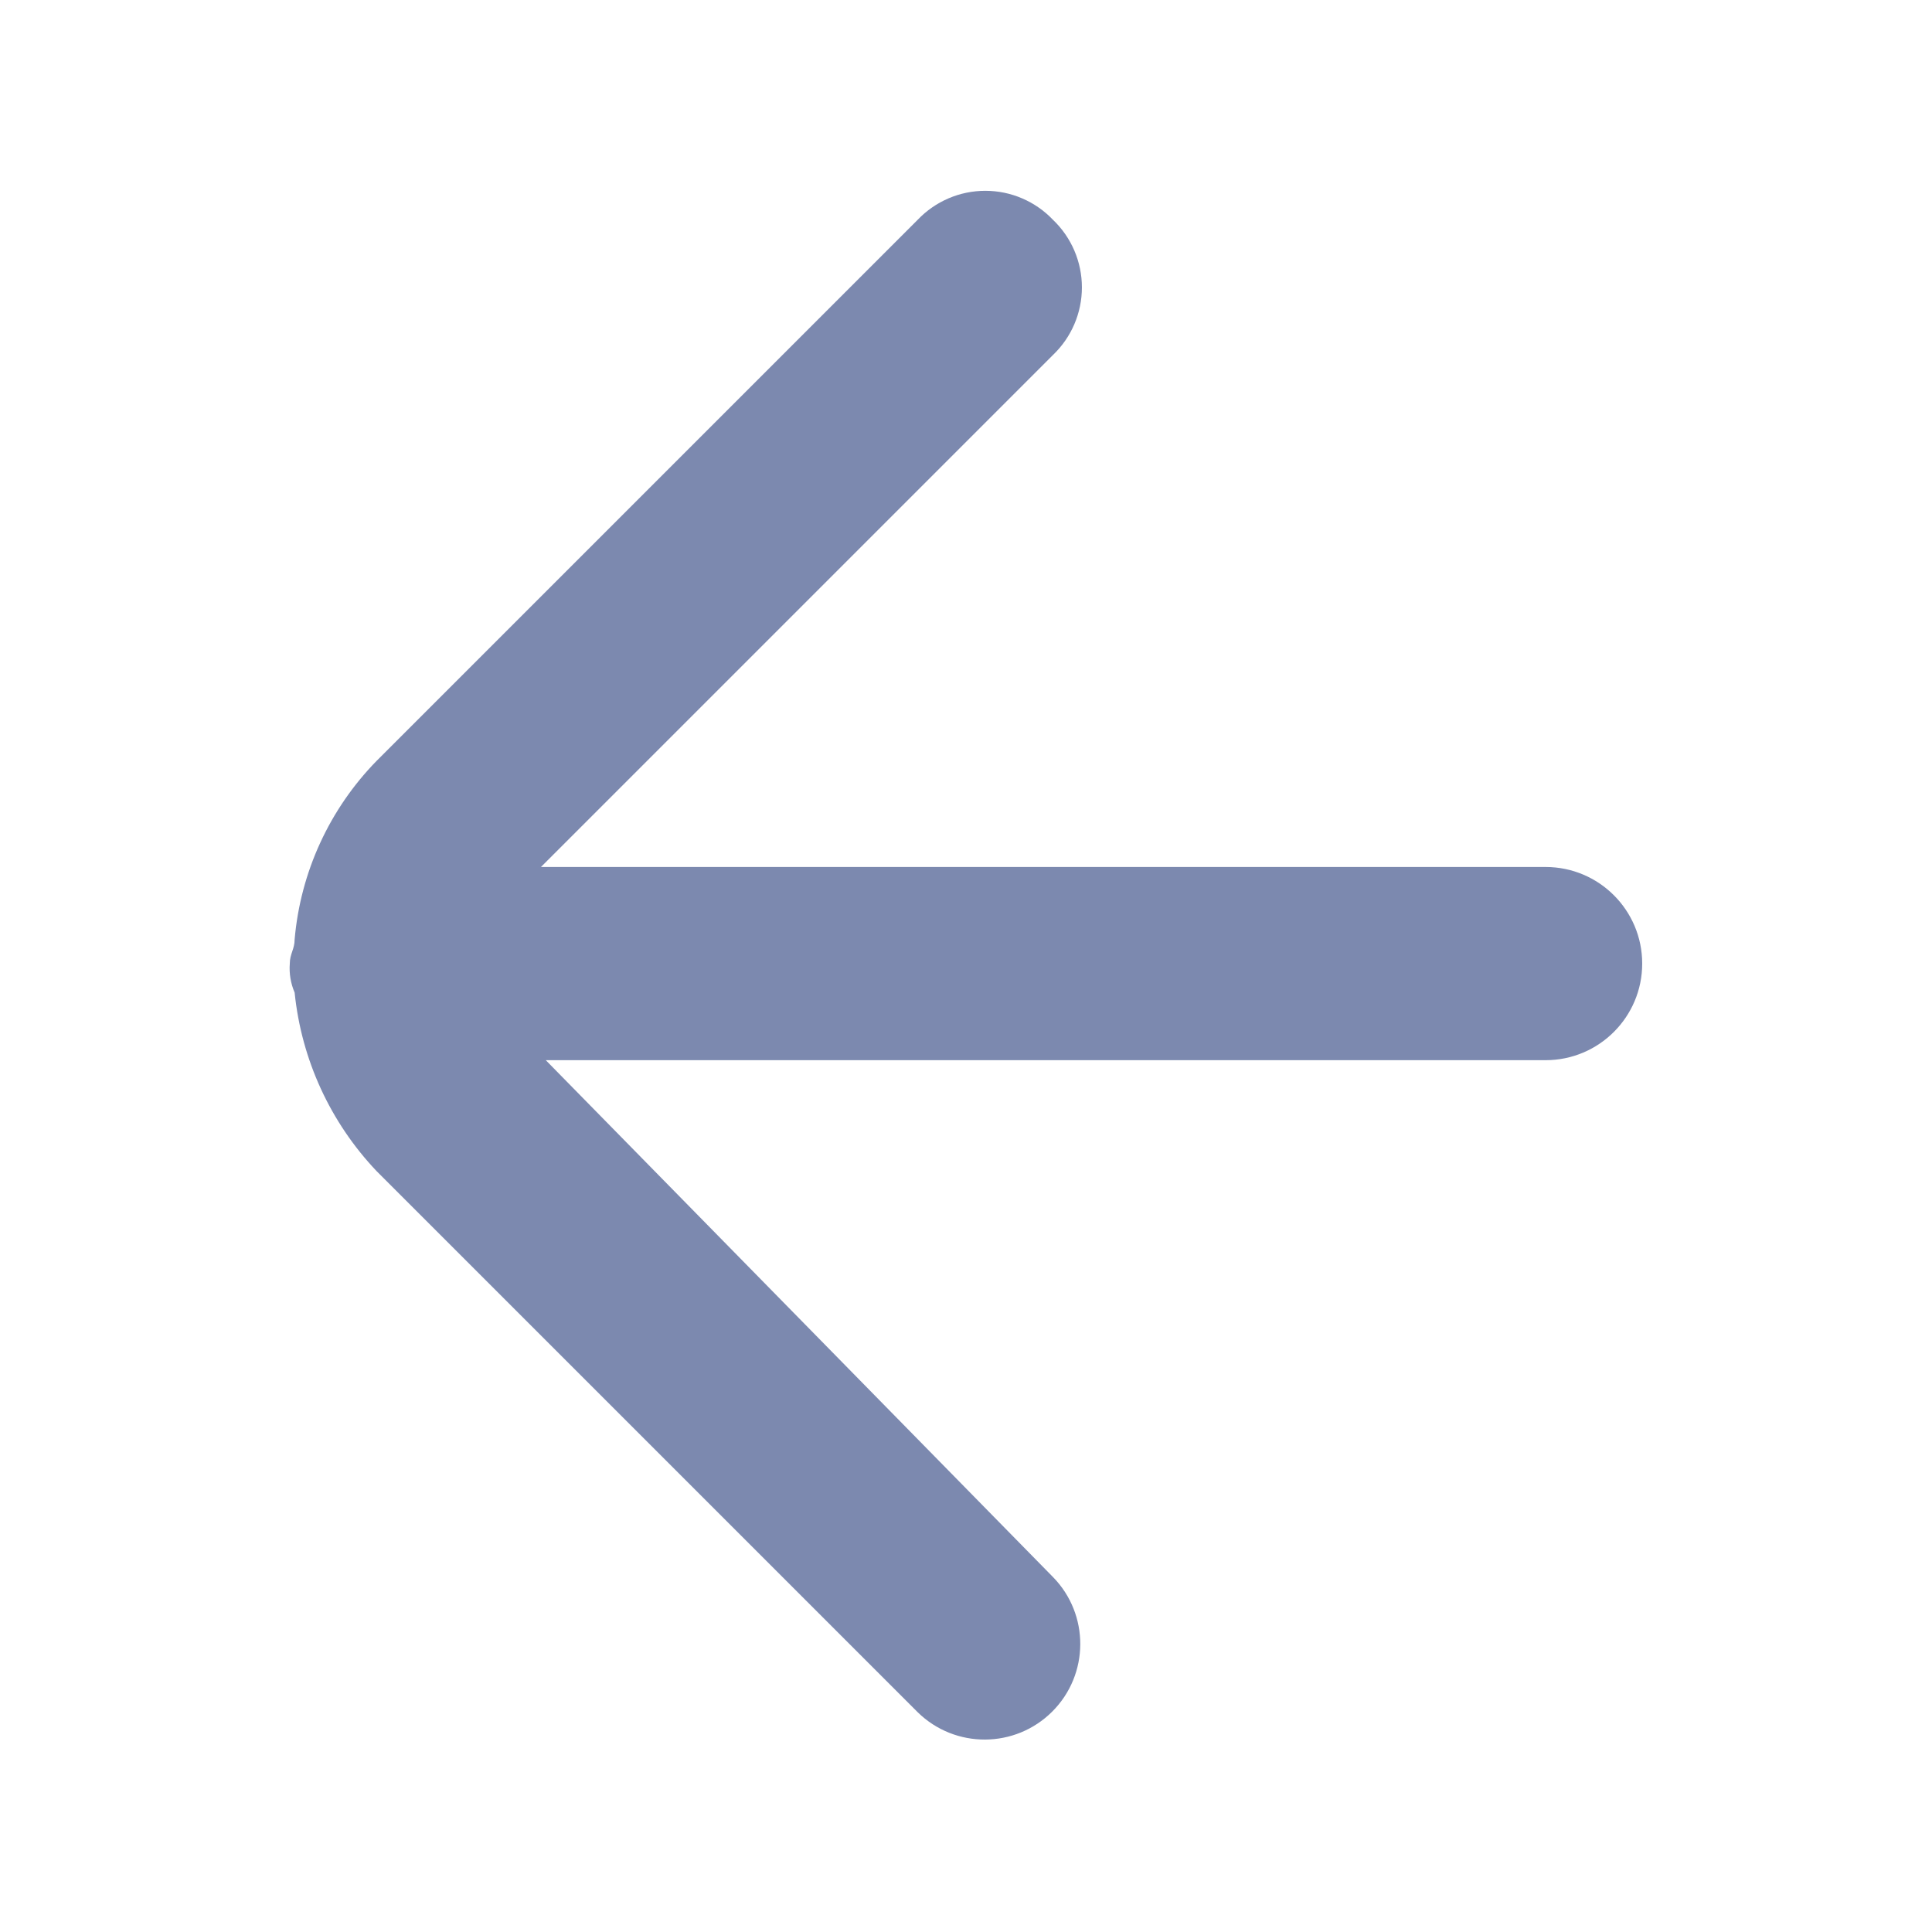
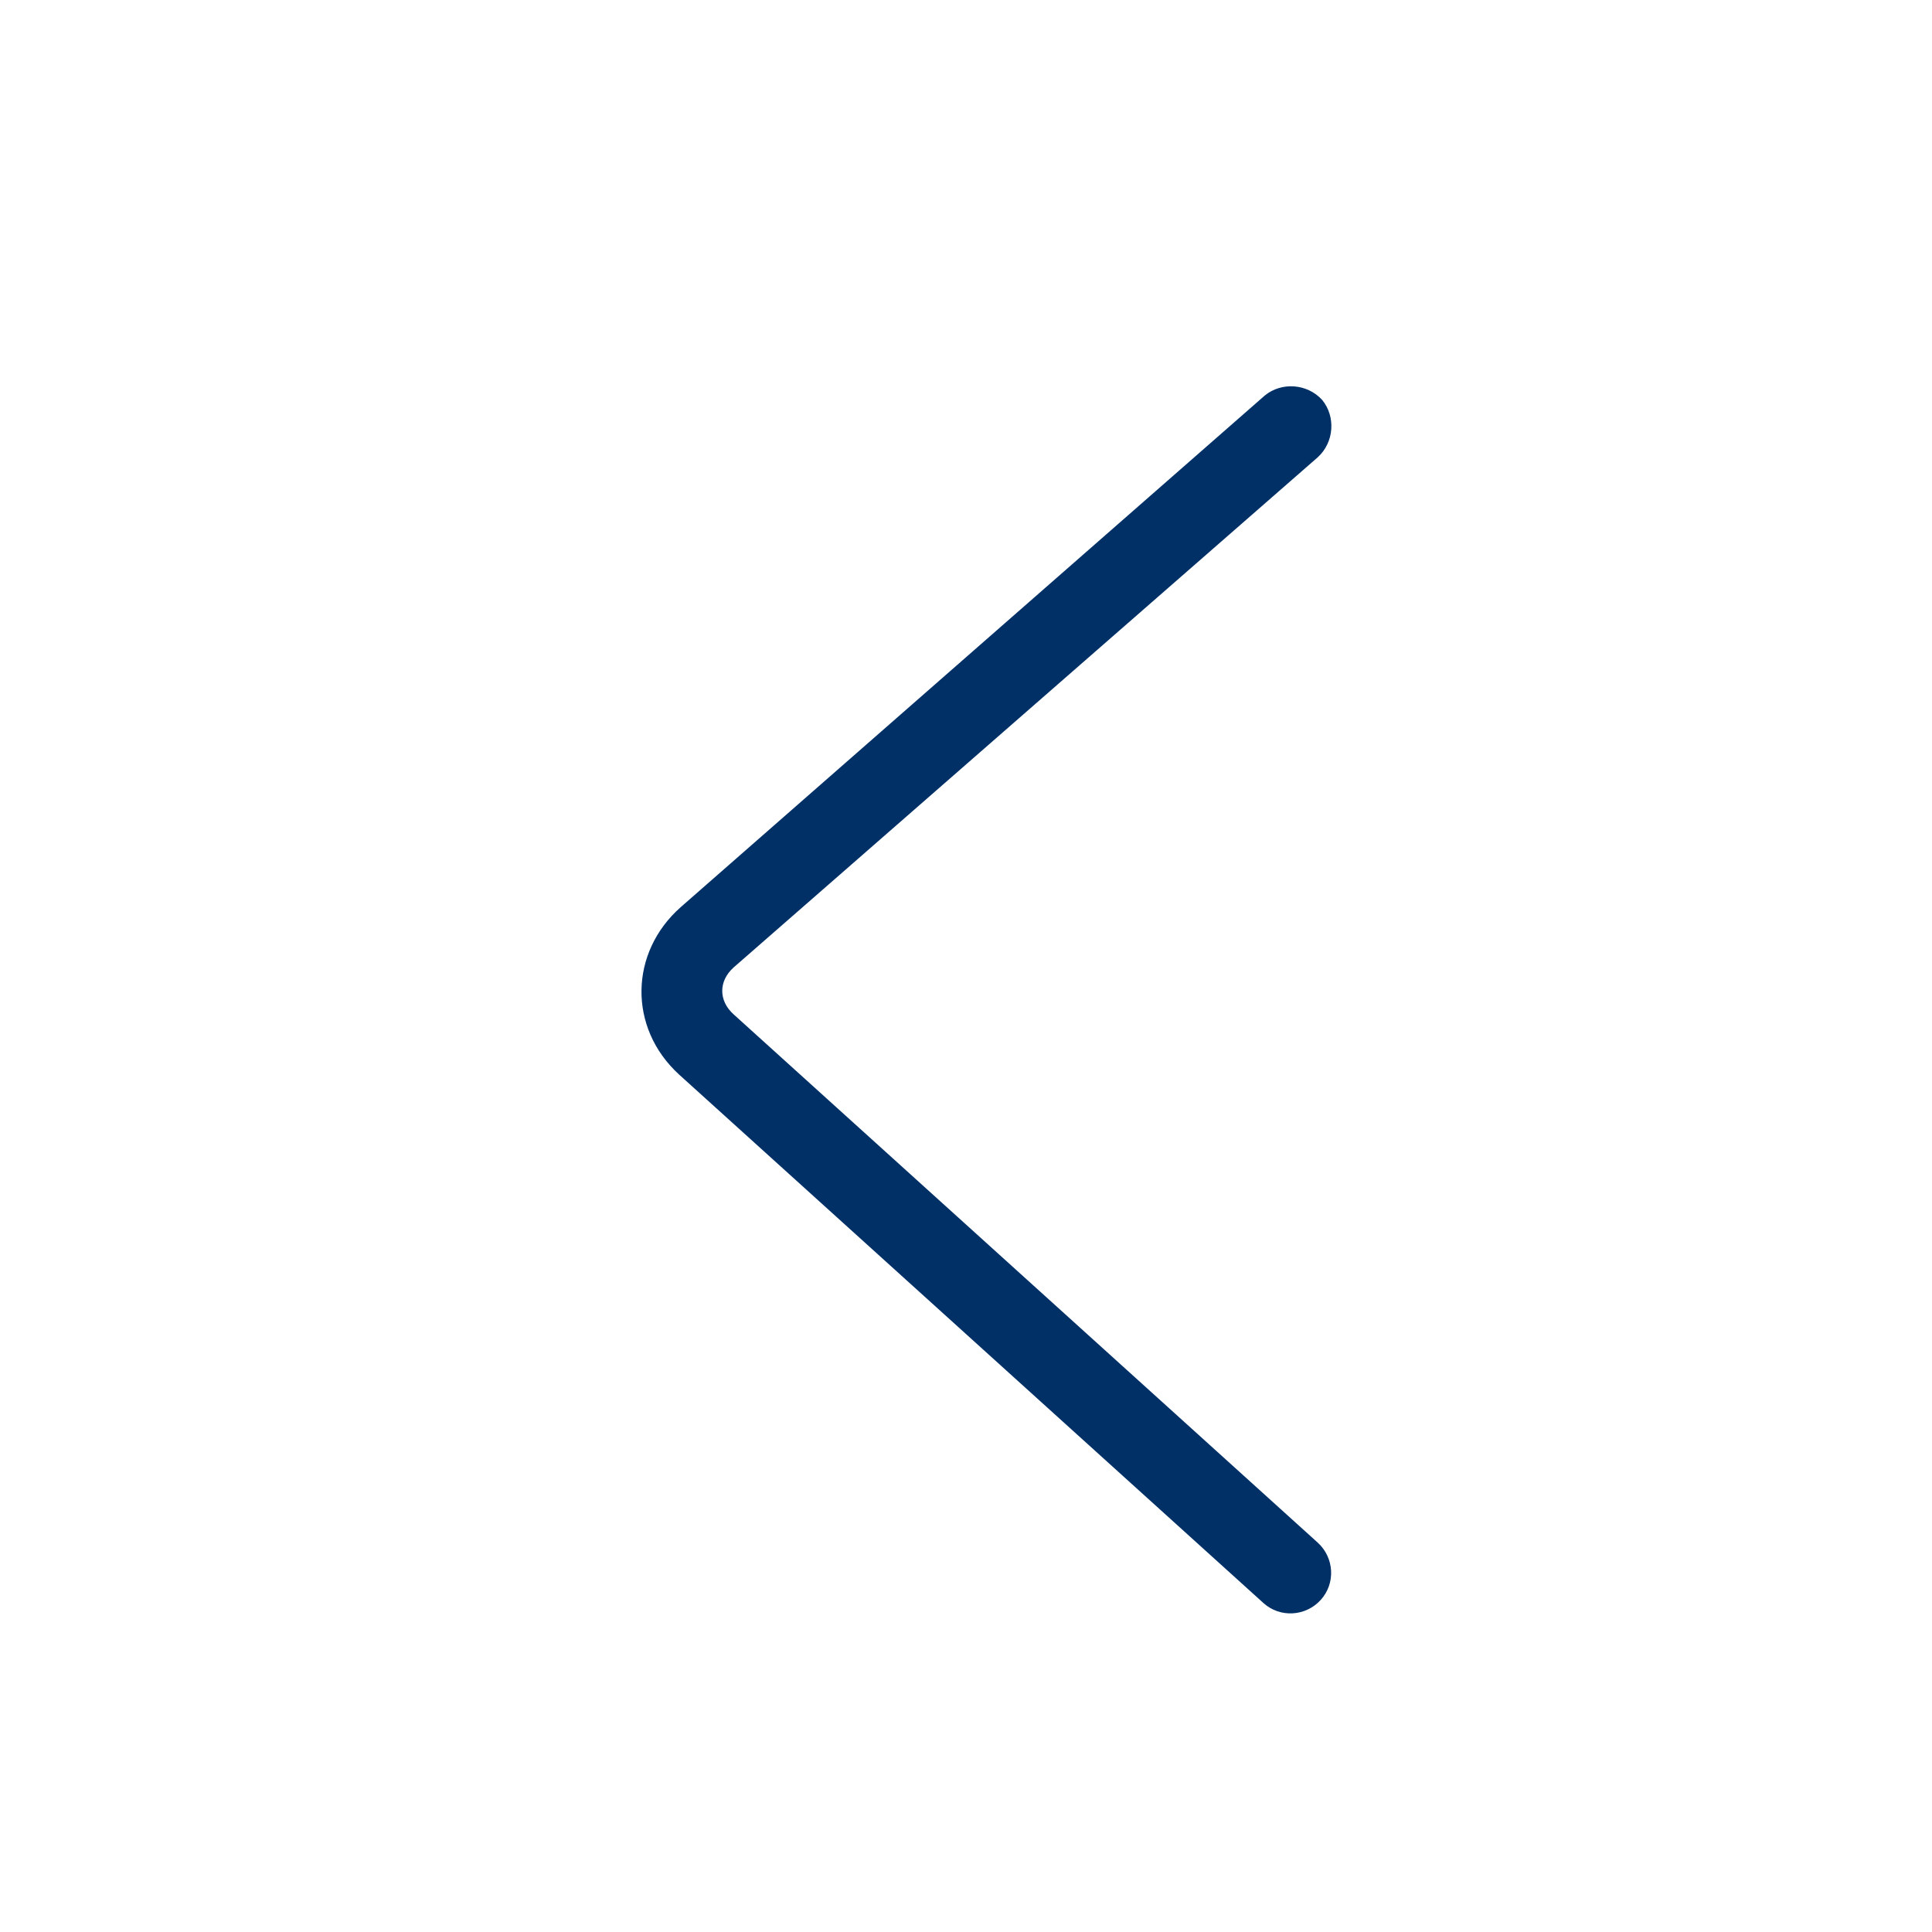
- <svg xmlns="http://www.w3.org/2000/svg" fill="#7c89af" width="800px" height="800px" viewBox="0 0 200 200" data-name="Layer 1" id="Layer_1">
-   <path d="M160,89.75H56l53-53a9.67,9.67,0,0,0,0-14,9.67,9.67,0,0,0-14,0l-56,56a30.18,30.18,0,0,0-8.5,18.5c0,1-.5,1.5-.5,2.5a6.34,6.34,0,0,0,.5,3,31.47,31.47,0,0,0,8.5,18.5l56,56a9.9,9.9,0,0,0,14-14l-52.5-53.5H160a10,10,0,0,0,0-20Z" />
+ <svg xmlns="http://www.w3.org/2000/svg" width="100px" height="100px" viewBox="0 0 1024 1024" fill="#003066" class="icon" version="1.1">
+   <path d="M669.6 849.6c8.8 8 22.4 7.2 30.4-1.6s7.2-22.4-1.6-30.4l-309.6-280c-8-7.2-8-17.6 0-24.8l309.6-270.4c8.8-8 9.6-21.6 2.4-30.4-8-8.8-21.6-9.6-30.4-2.4L360.8 480.8c-27.2 24-28 64-0.8 88.8l309.6 280z" fill="" />
</svg>
